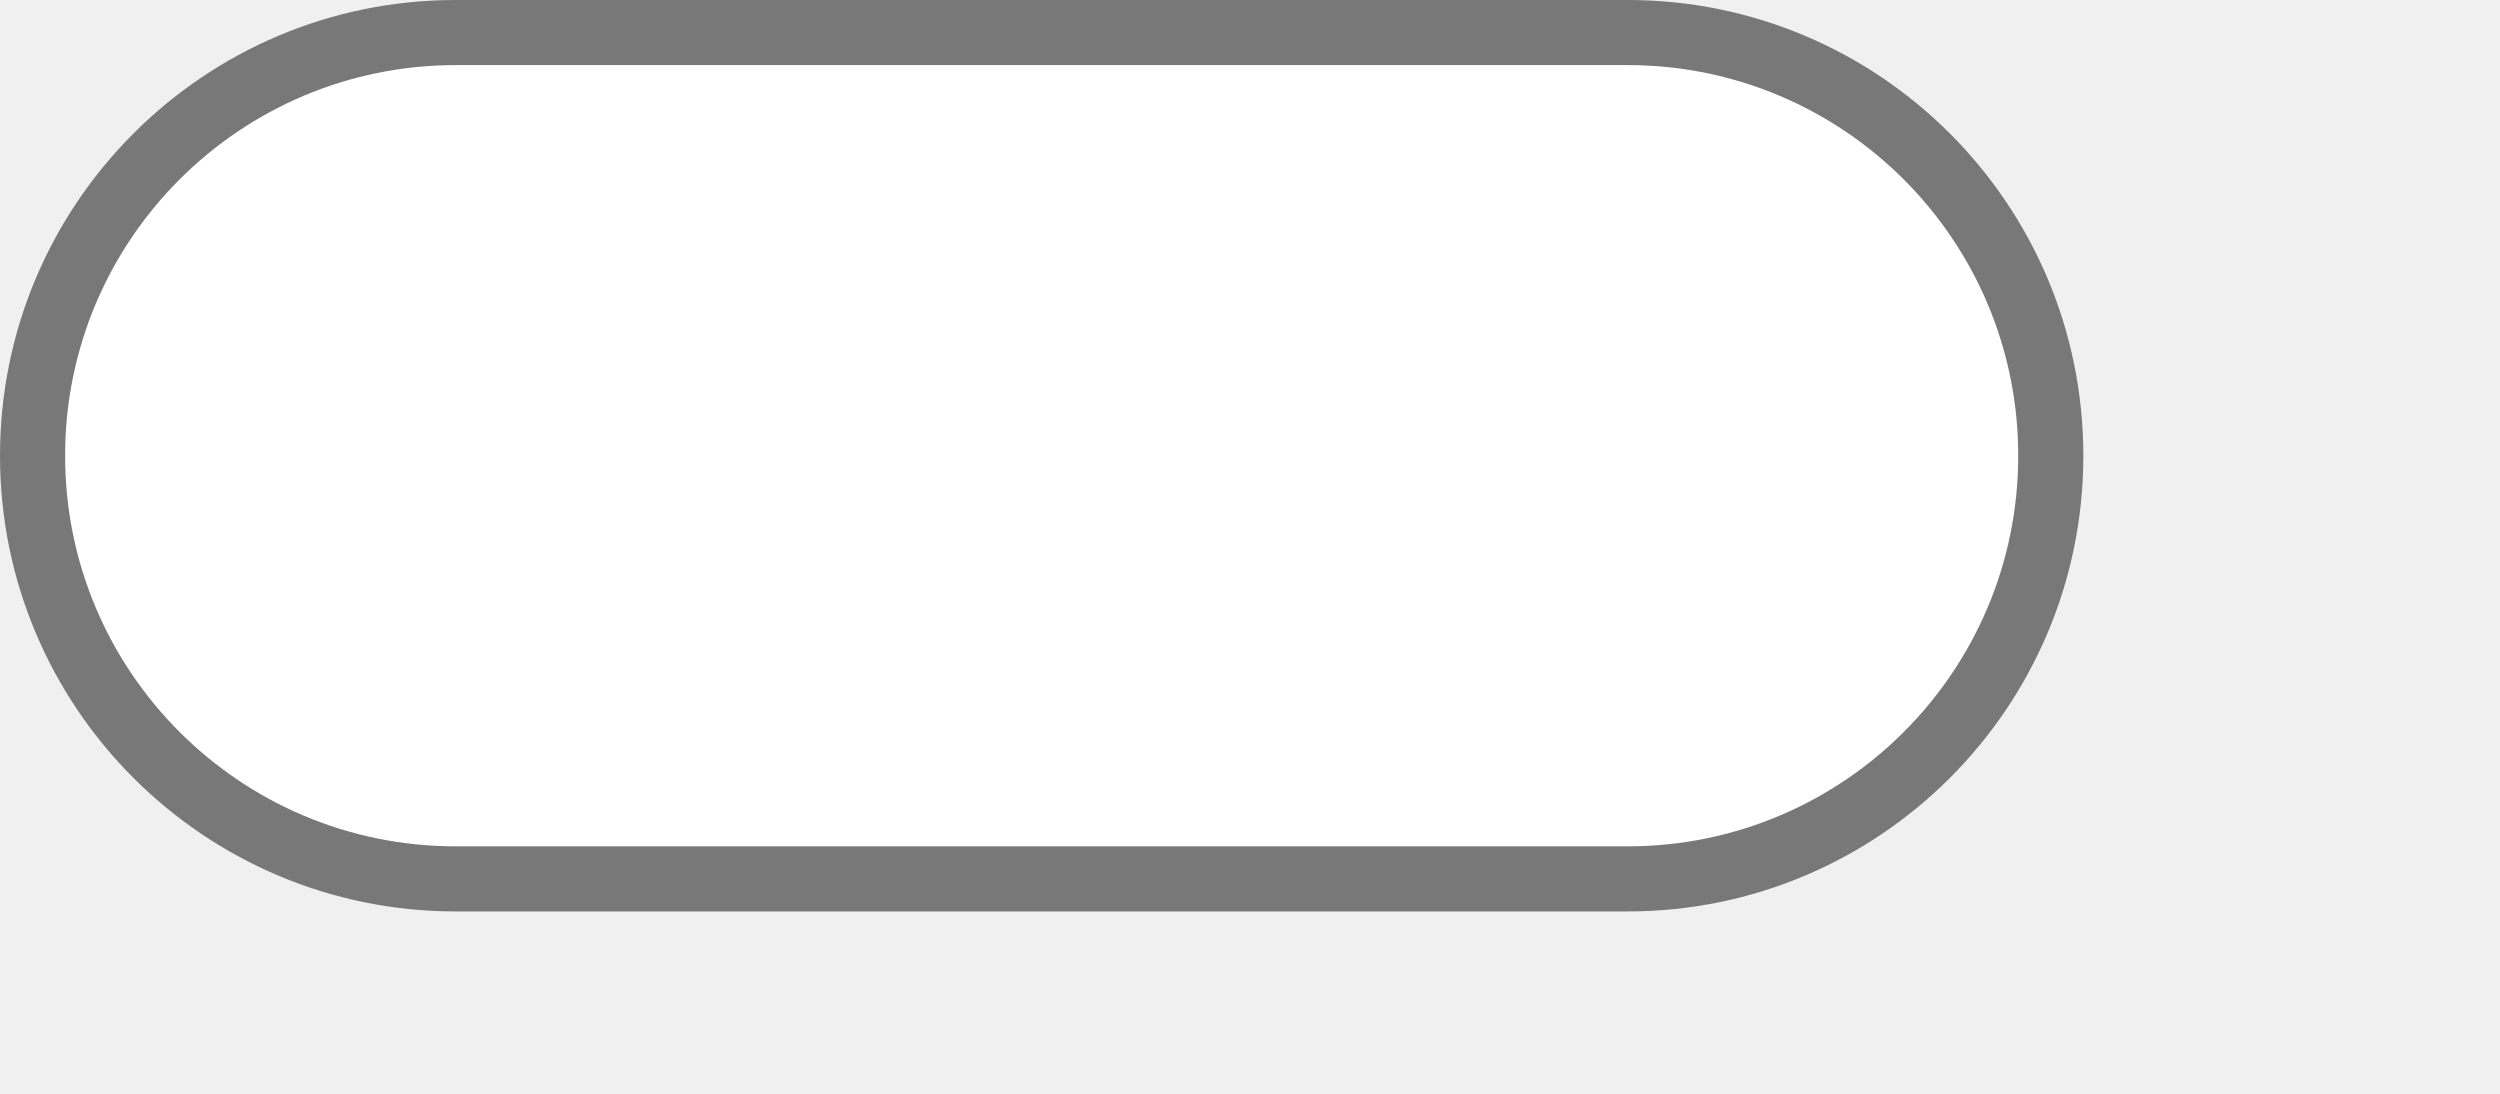
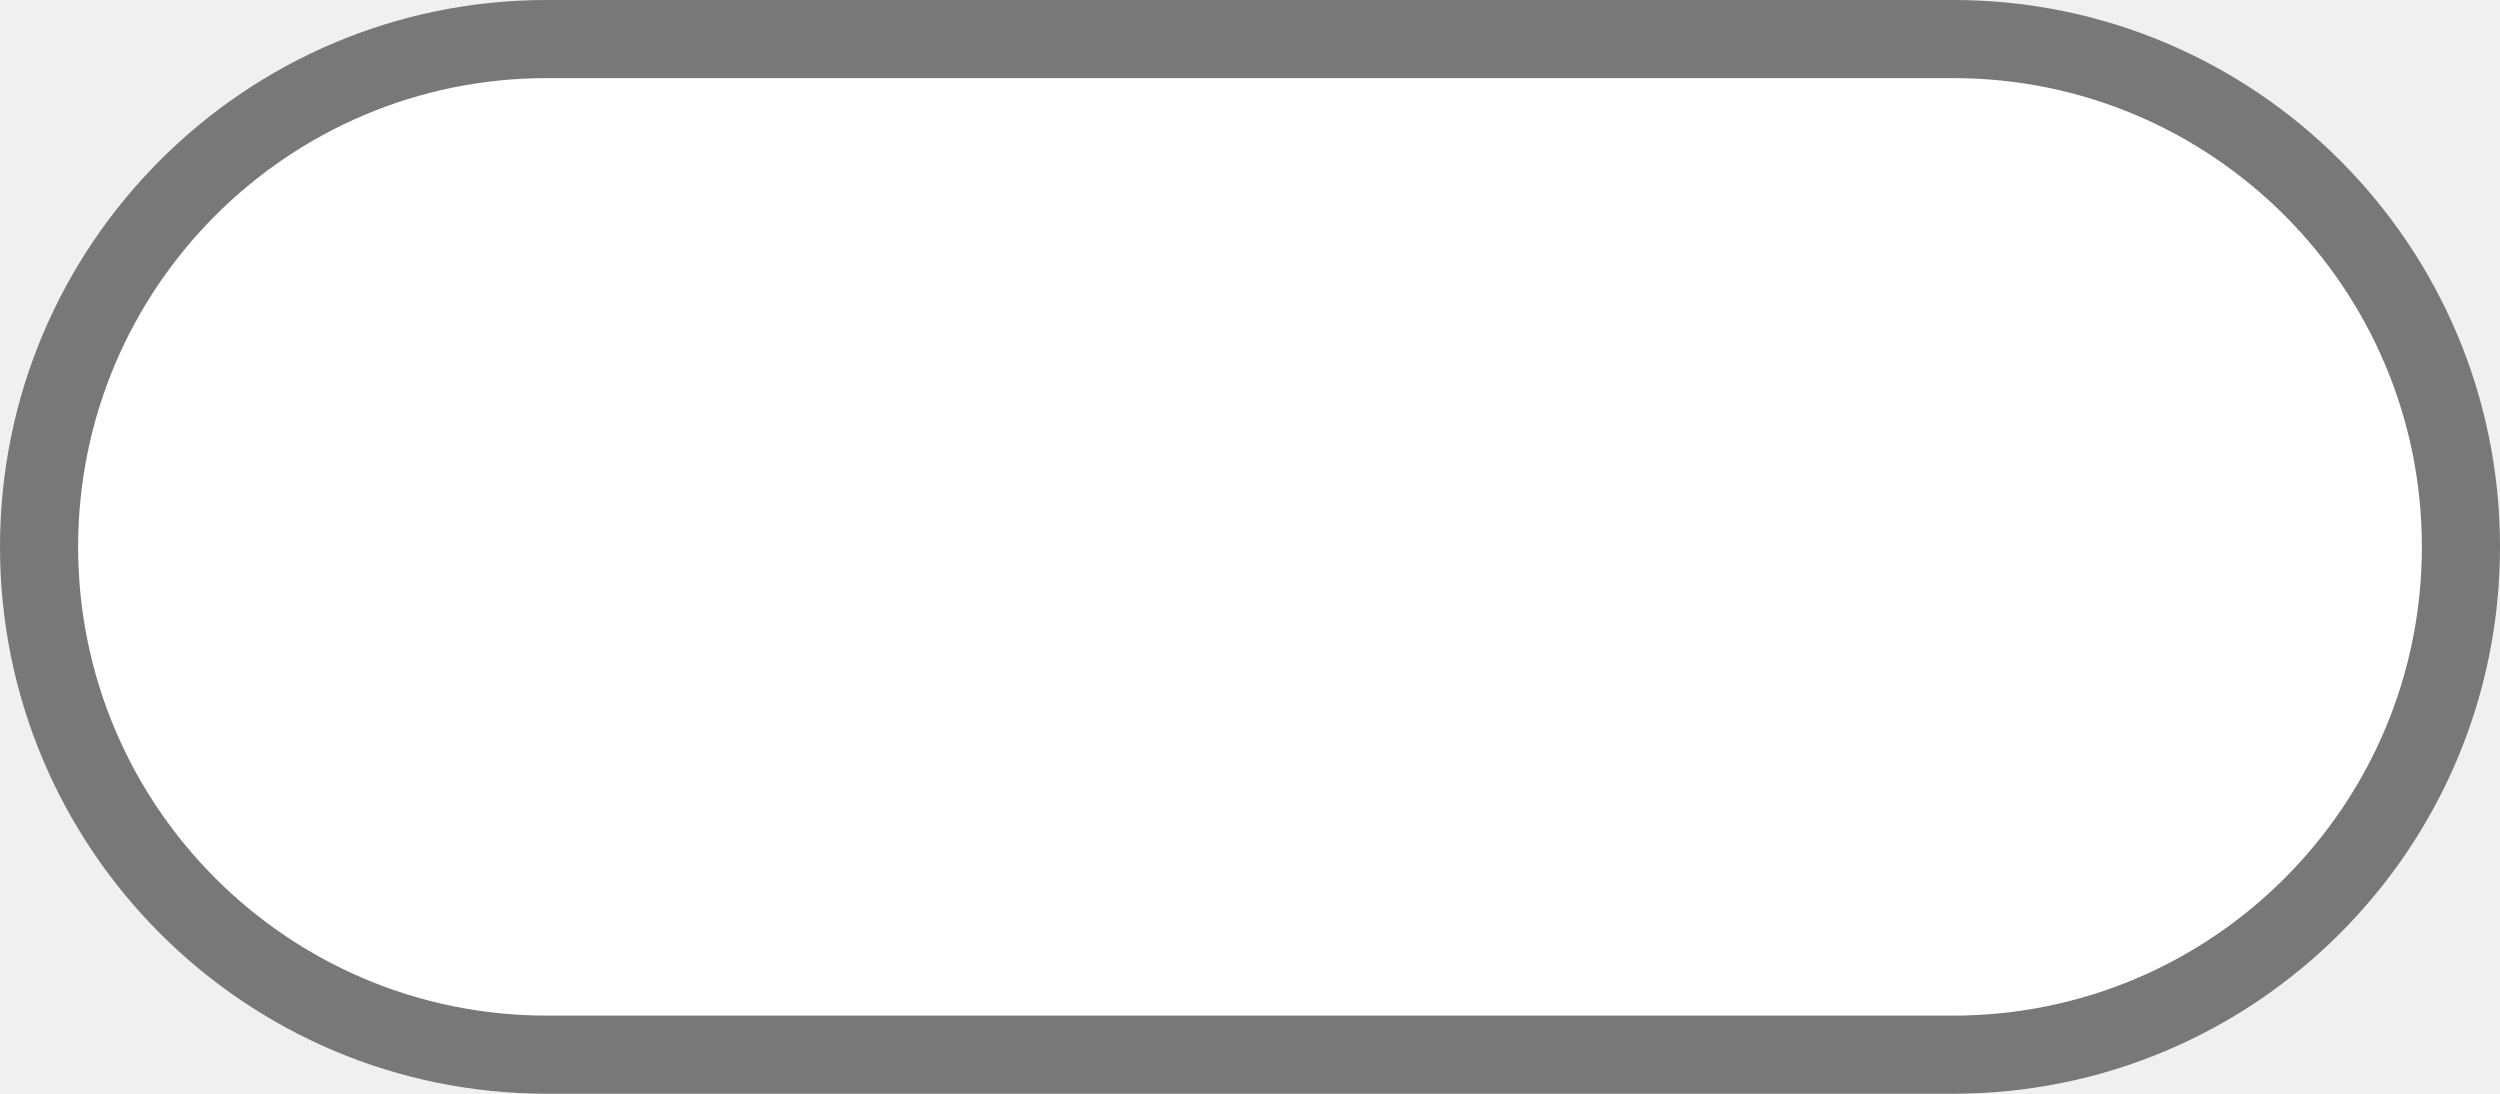
- <svg xmlns="http://www.w3.org/2000/svg" width="38.4" height="16.8" id="svg5088" version="1.1">
+ <svg xmlns="http://www.w3.org/2000/svg" width="32" height="14" id="svg5088" version="1.1">
  <defs id="defs5090" />
  <g id="layer1" transform="translate(-54.99999,-943.3622)">
    <g transform="translate(-180,480)" id="generic-md-3">
      <rect style="opacity:0.5;color:#000000;fill:#000000;fill-opacity:1;fill-rule:evenodd;stroke:none;stroke-width:1;marker:none;visibility:visible;display:inline;overflow:visible;enable-background:accumulate" id="rect3455" width="32" height="14" x="235" y="463.362" rx="7" ry="7" />
      <rect y="464.362" x="236" height="12" width="30" id="rect3457" style="color:#000000;fill:#ffffff;fill-opacity:1;fill-rule:evenodd;stroke:none;stroke-width:1;marker:none;visibility:visible;display:inline;overflow:visible;enable-background:accumulate" rx="6" ry="6" />
    </g>
  </g>
</svg>
